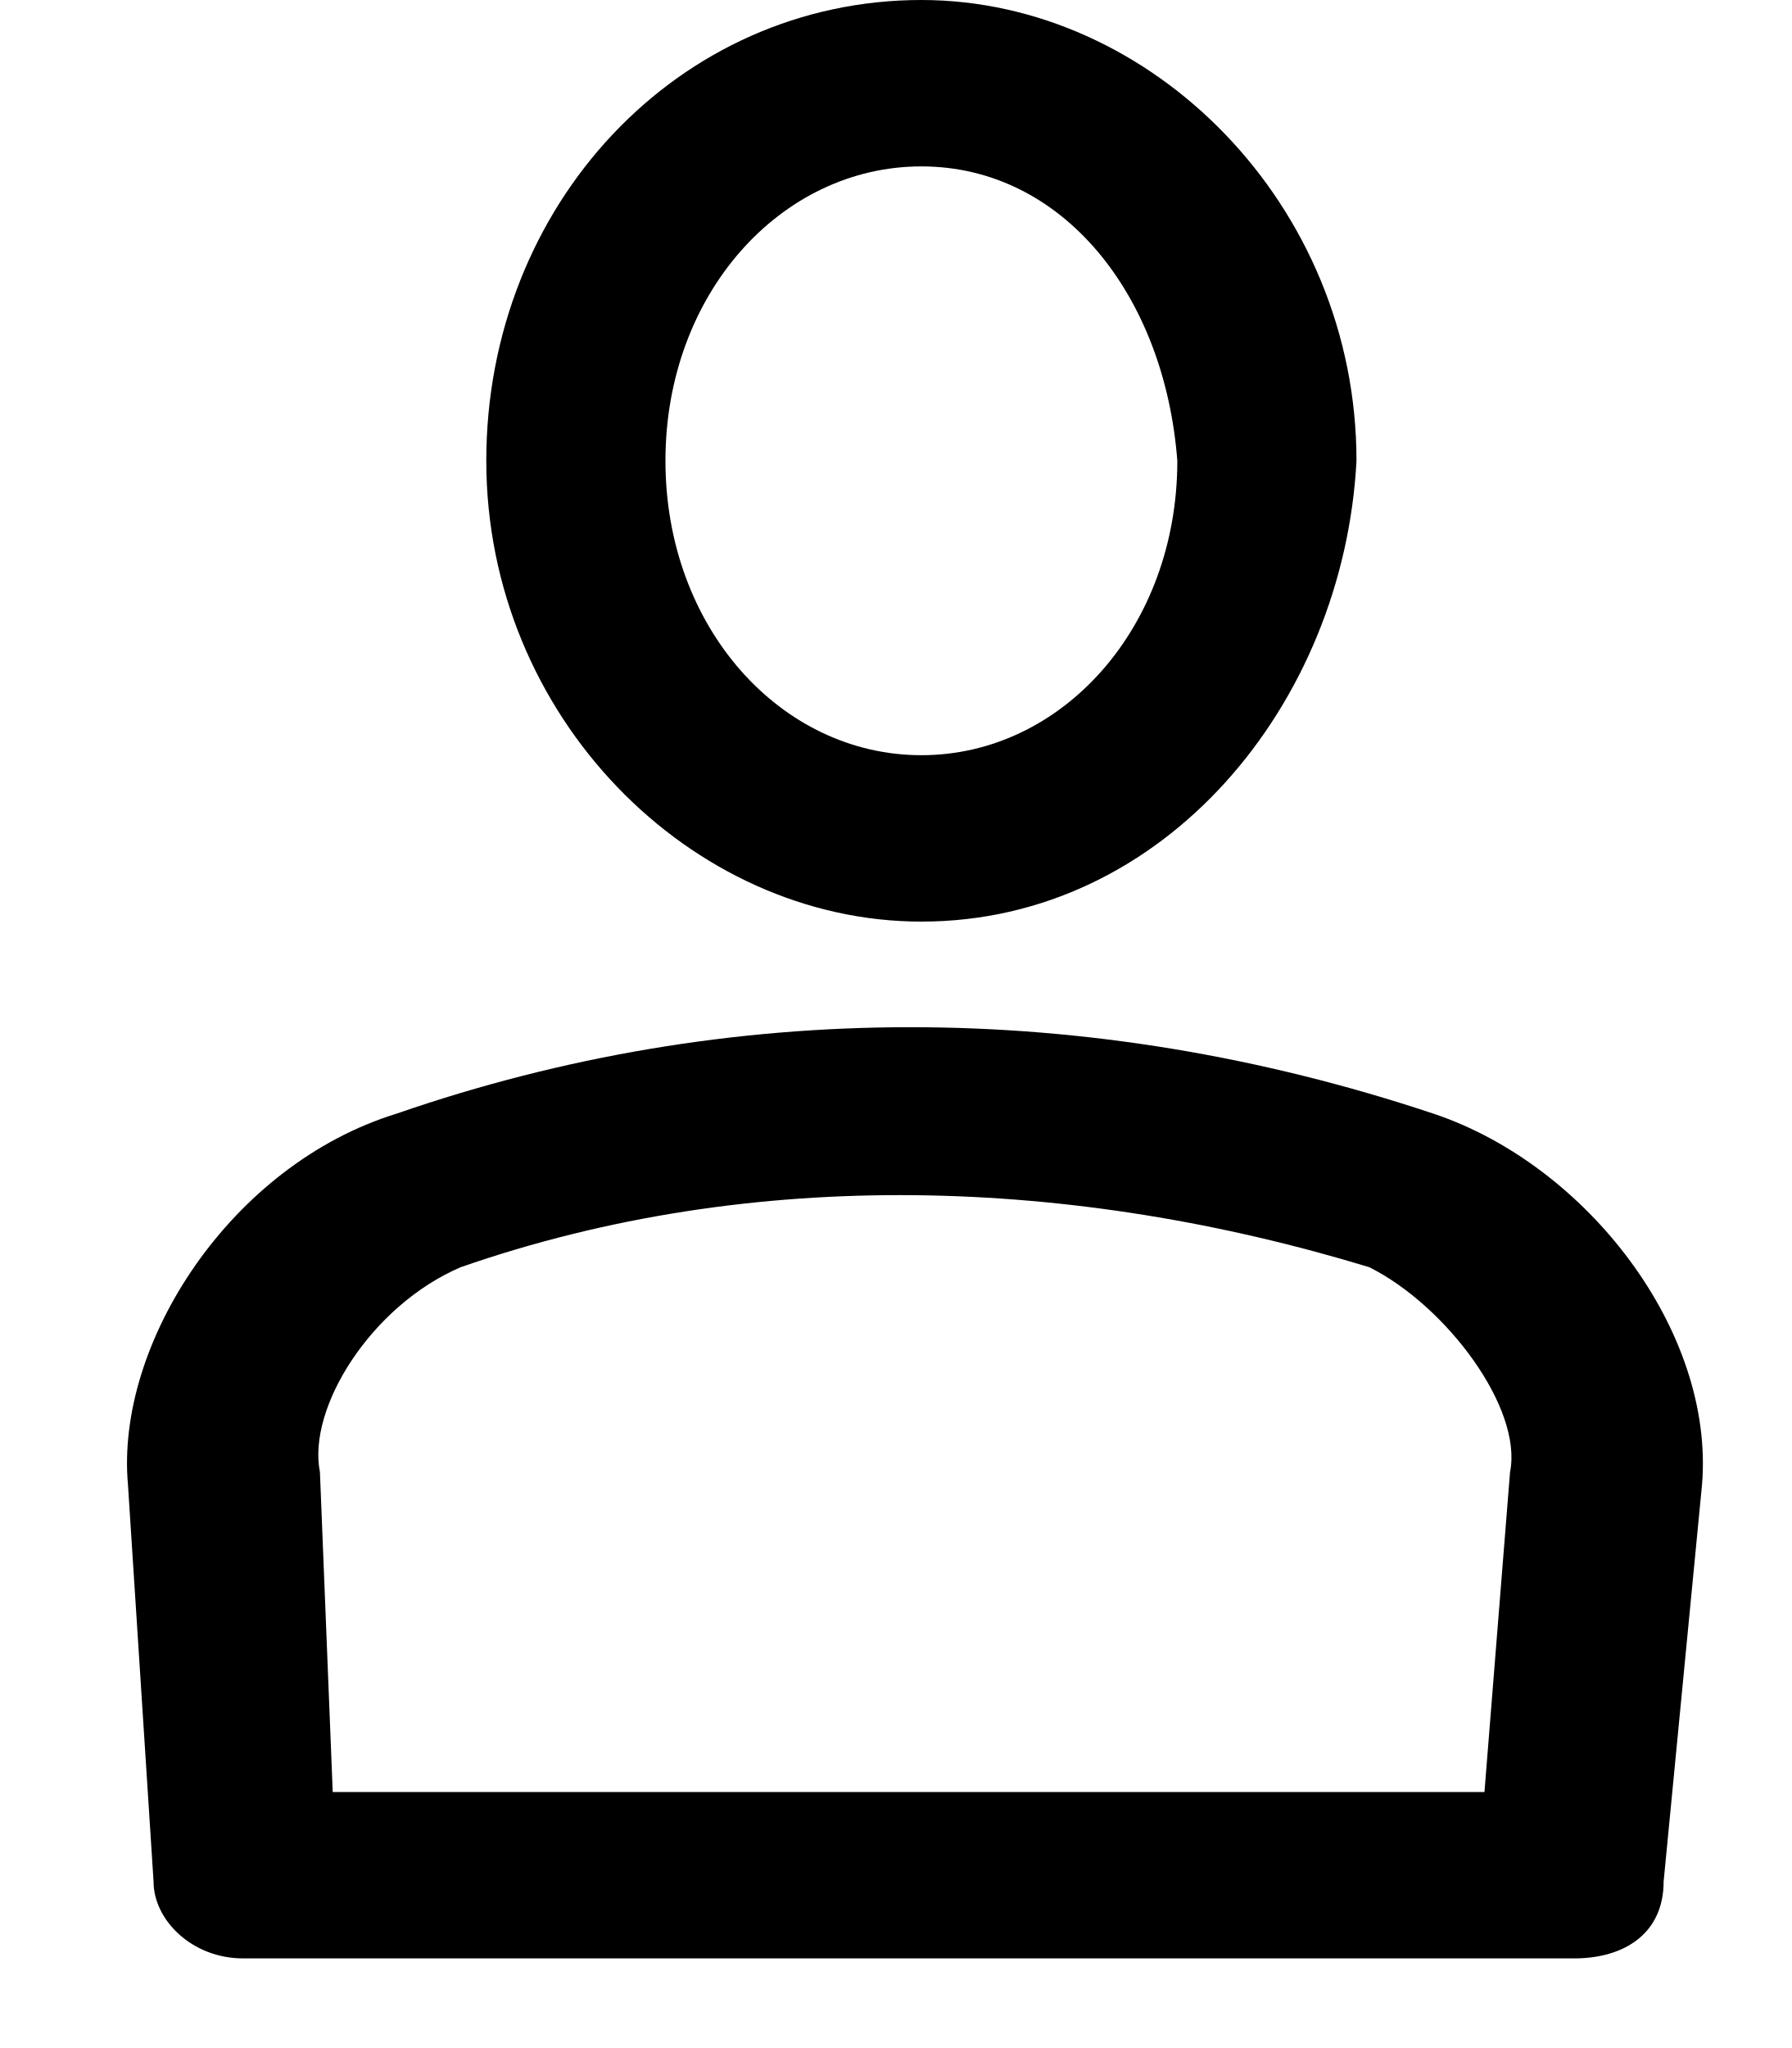
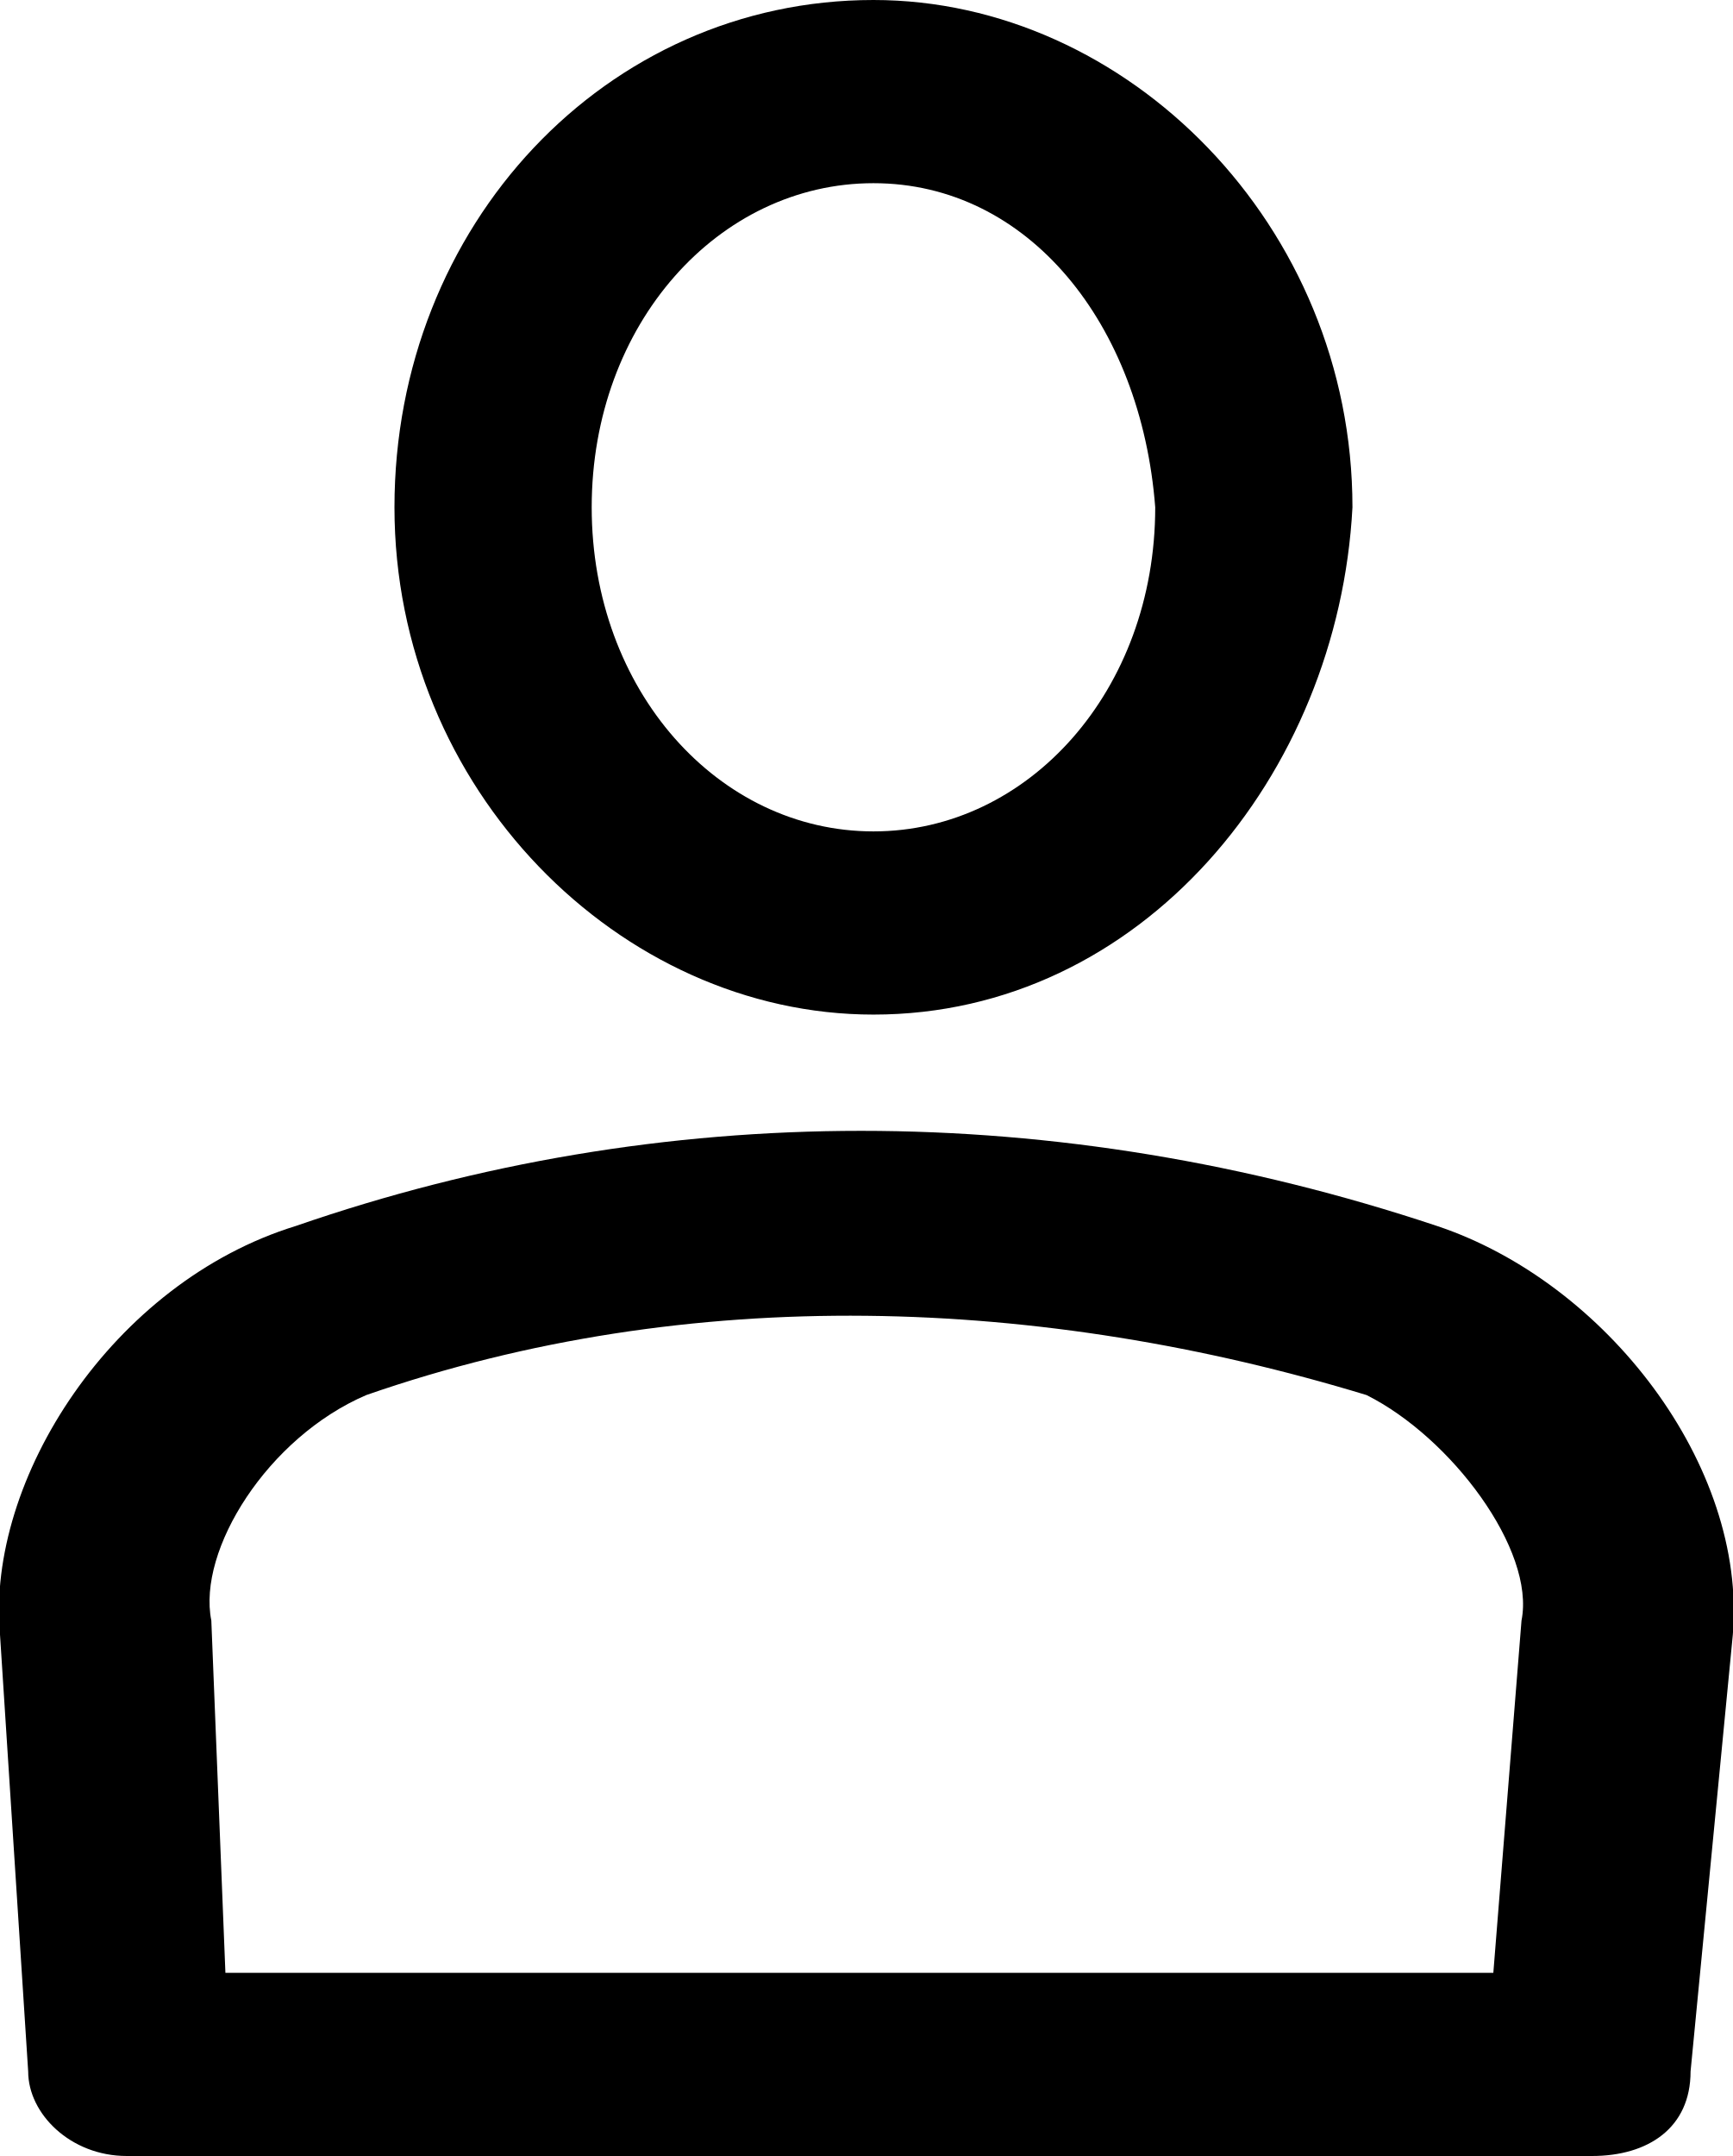
- <svg xmlns="http://www.w3.org/2000/svg" version="1.1" id="login" x="0px" y="0px" viewBox="0 0 14 16" style="enable-background:new 0 0 14 16;" xml:space="preserve">
-   <path class="st0" d="M7.2,7.2c-1.8,0-3.4-1.6-3.4-3.6S5.3,0,7.2,0c1.8,0,3.4,1.6,3.4,3.6C10.5,5.5,9.1,7.2,7.2,7.2z M7.2,1.3  c-1.1,0-2,1-2,2.3c0,1.3,0.9,2.3,2,2.3c1.1,0,2-1,2-2.3C9.1,2.3,8.3,1.3,7.2,1.3z" />
-   <path class="st0" d="M12.3,15.3H1.9c-0.4,0-0.7-0.3-0.7-0.6L1,11.6c-0.1-1.1,0.8-2.5,2.1-2.9c2.6-0.9,5.4-0.9,8.1,0  c1.2,0.4,2.2,1.7,2.1,2.9L13,14.7C13,15.1,12.7,15.3,12.3,15.3z M2.6,14h9l0.2-2.5c0.1-0.5-0.5-1.3-1.1-1.6c-2.3-0.7-4.8-0.8-7.1,0  c-0.7,0.3-1.2,1.1-1.1,1.6L2.6,14z" />
+ <svg xmlns="http://www.w3.org/2000/svg" version="1.1" id="login" x="0px" y="0px" viewBox="0 0 12.3 15.3" style="enable-background:new 0 0 12.3 15.3;" xml:space="preserve">
+   <path d="M6.2,7.2c-1.8,0-3.4-1.6-3.4-3.6S4.3,0,6.2,0C8,0,9.6,1.6,9.6,3.6C9.5,5.5,8.1,7.2,6.2,7.2z M6.2,1.3c-1.1,0-2,1-2,2.3  s0.9,2.3,2,2.3s2-1,2-2.3C8.1,2.3,7.3,1.3,6.2,1.3z" />
+   <path d="M11.3,15.3H0.9c-0.4,0-0.7-0.3-0.7-0.6L0,11.6c-0.1-1.1,0.8-2.5,2.1-2.9c2.6-0.9,5.4-0.9,8.1,0c1.2,0.4,2.2,1.7,2.1,2.9  L12,14.7C12,15.1,11.7,15.3,11.3,15.3z M1.6,14h9l0.2-2.5c0.1-0.5-0.5-1.3-1.1-1.6c-2.3-0.7-4.8-0.8-7.1,0c-0.7,0.3-1.2,1.1-1.1,1.6  L1.6,14z" />
</svg>
